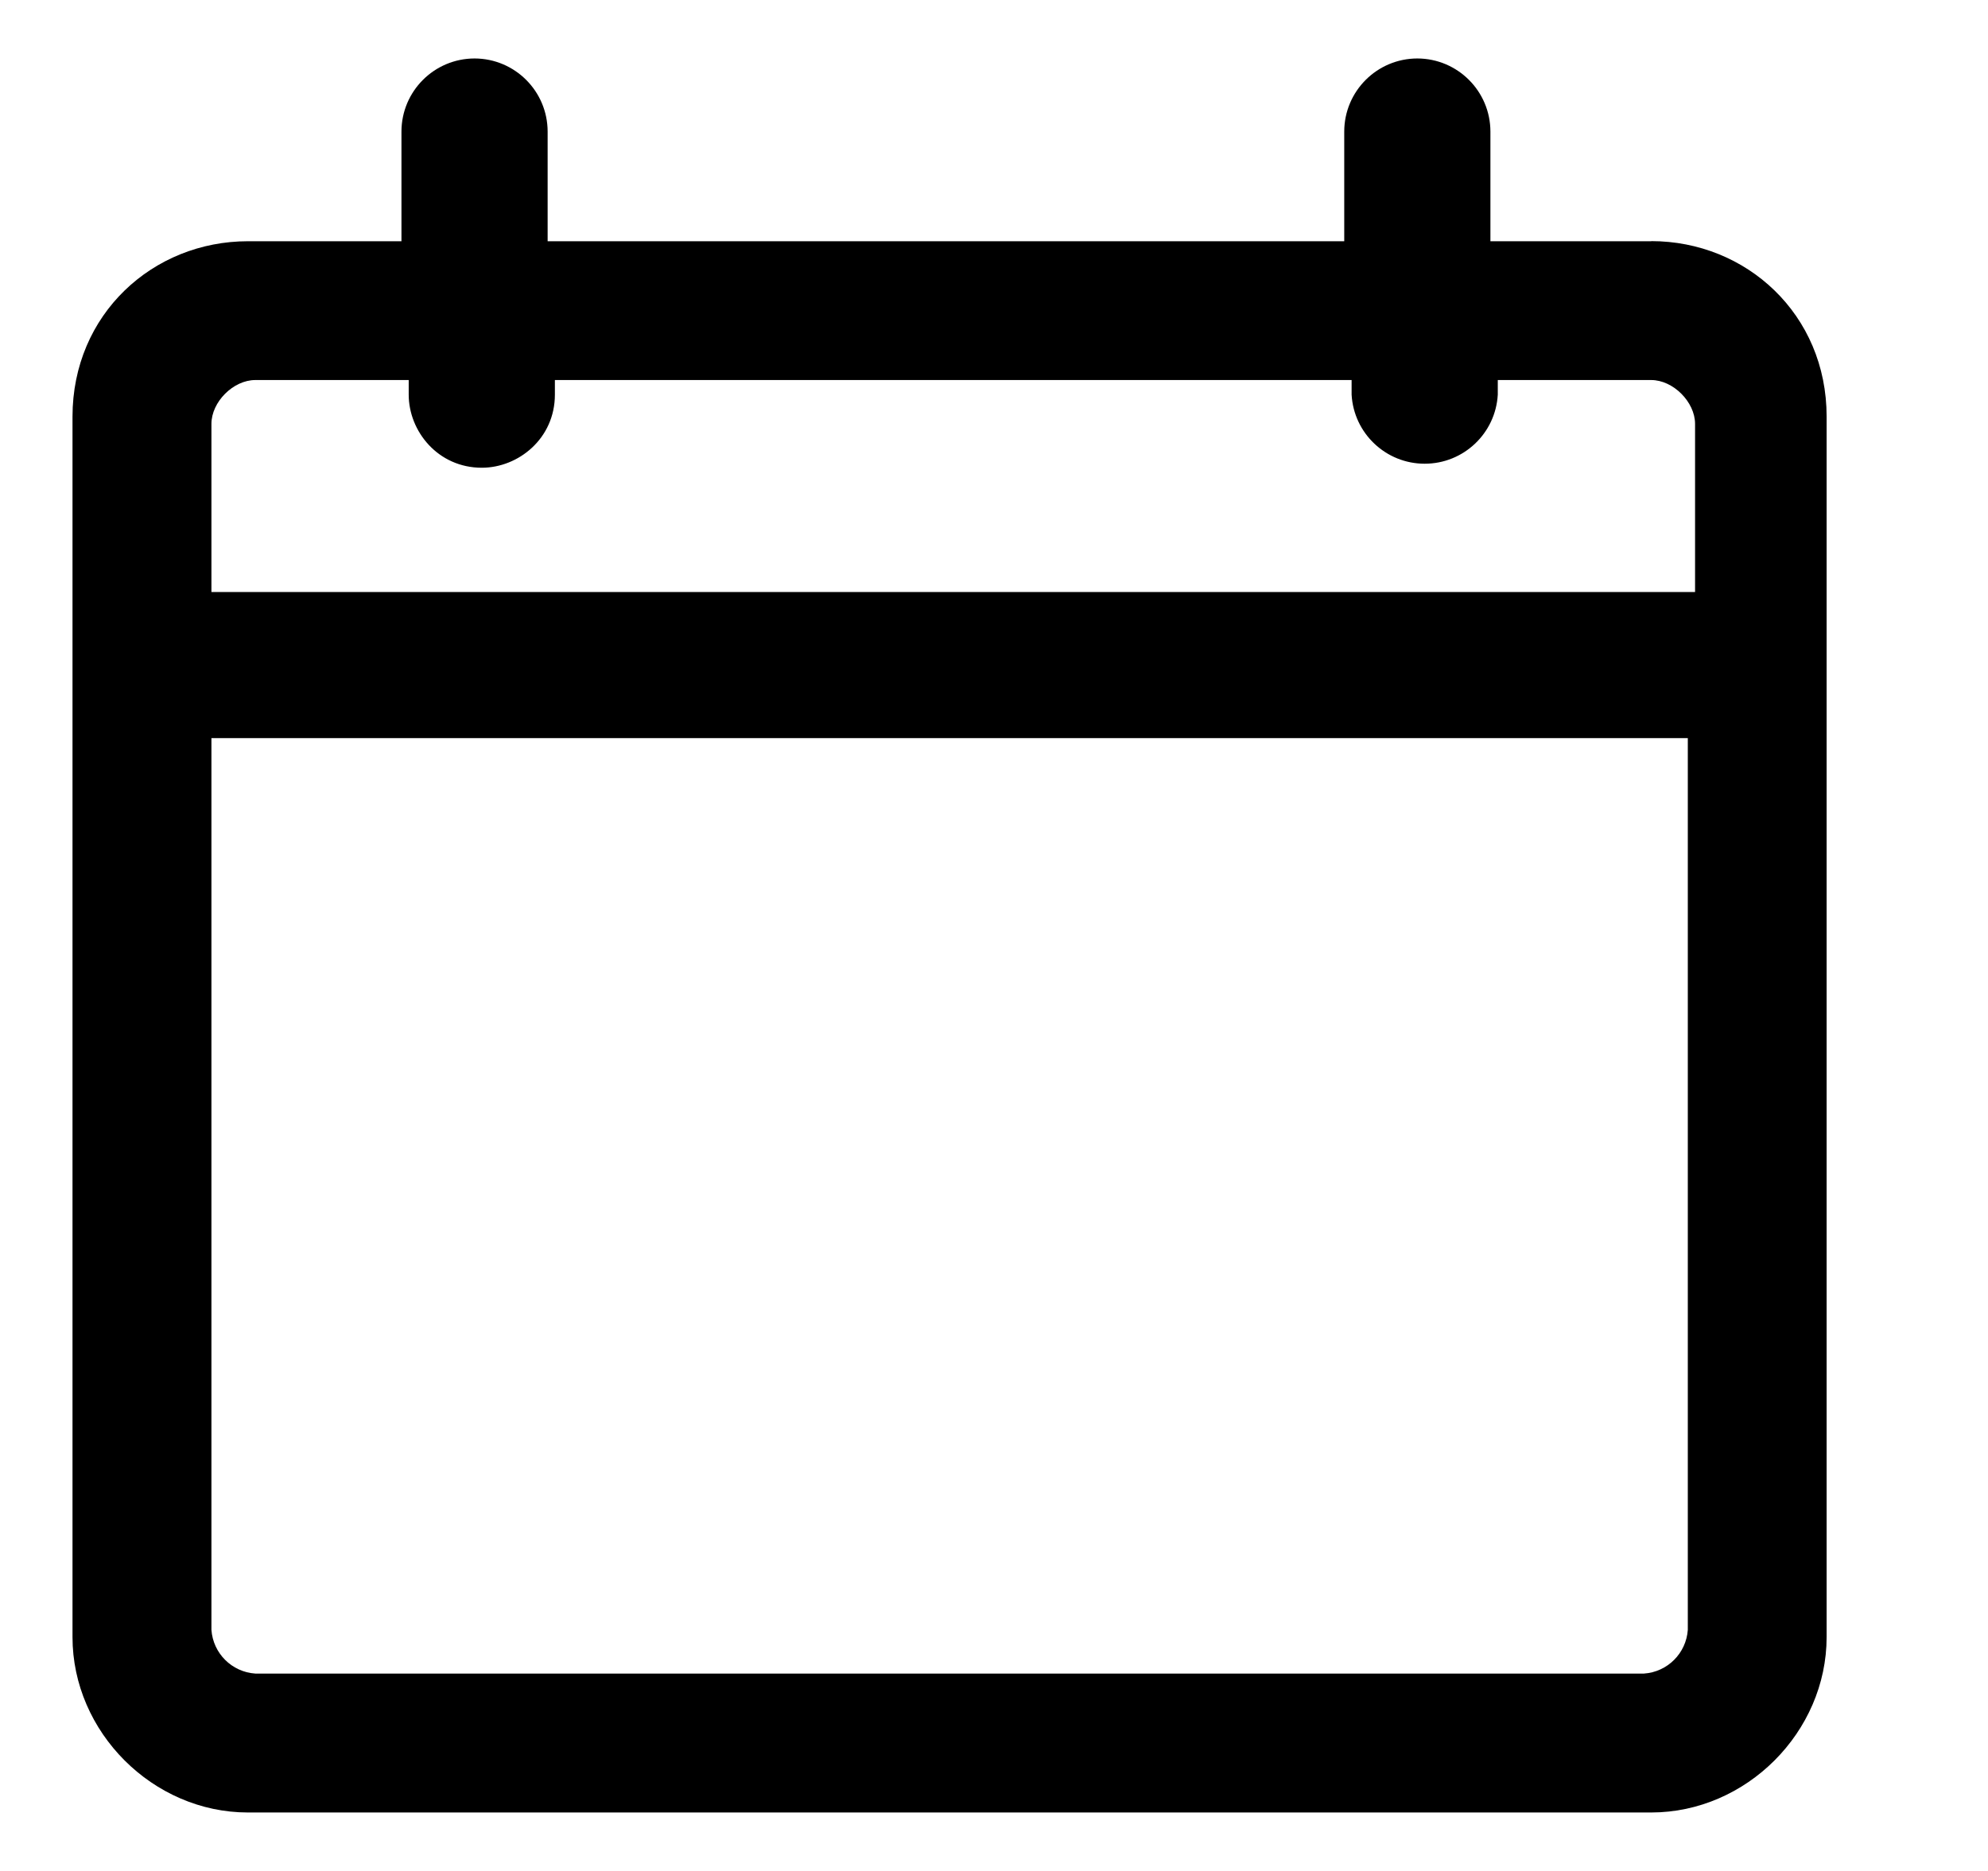
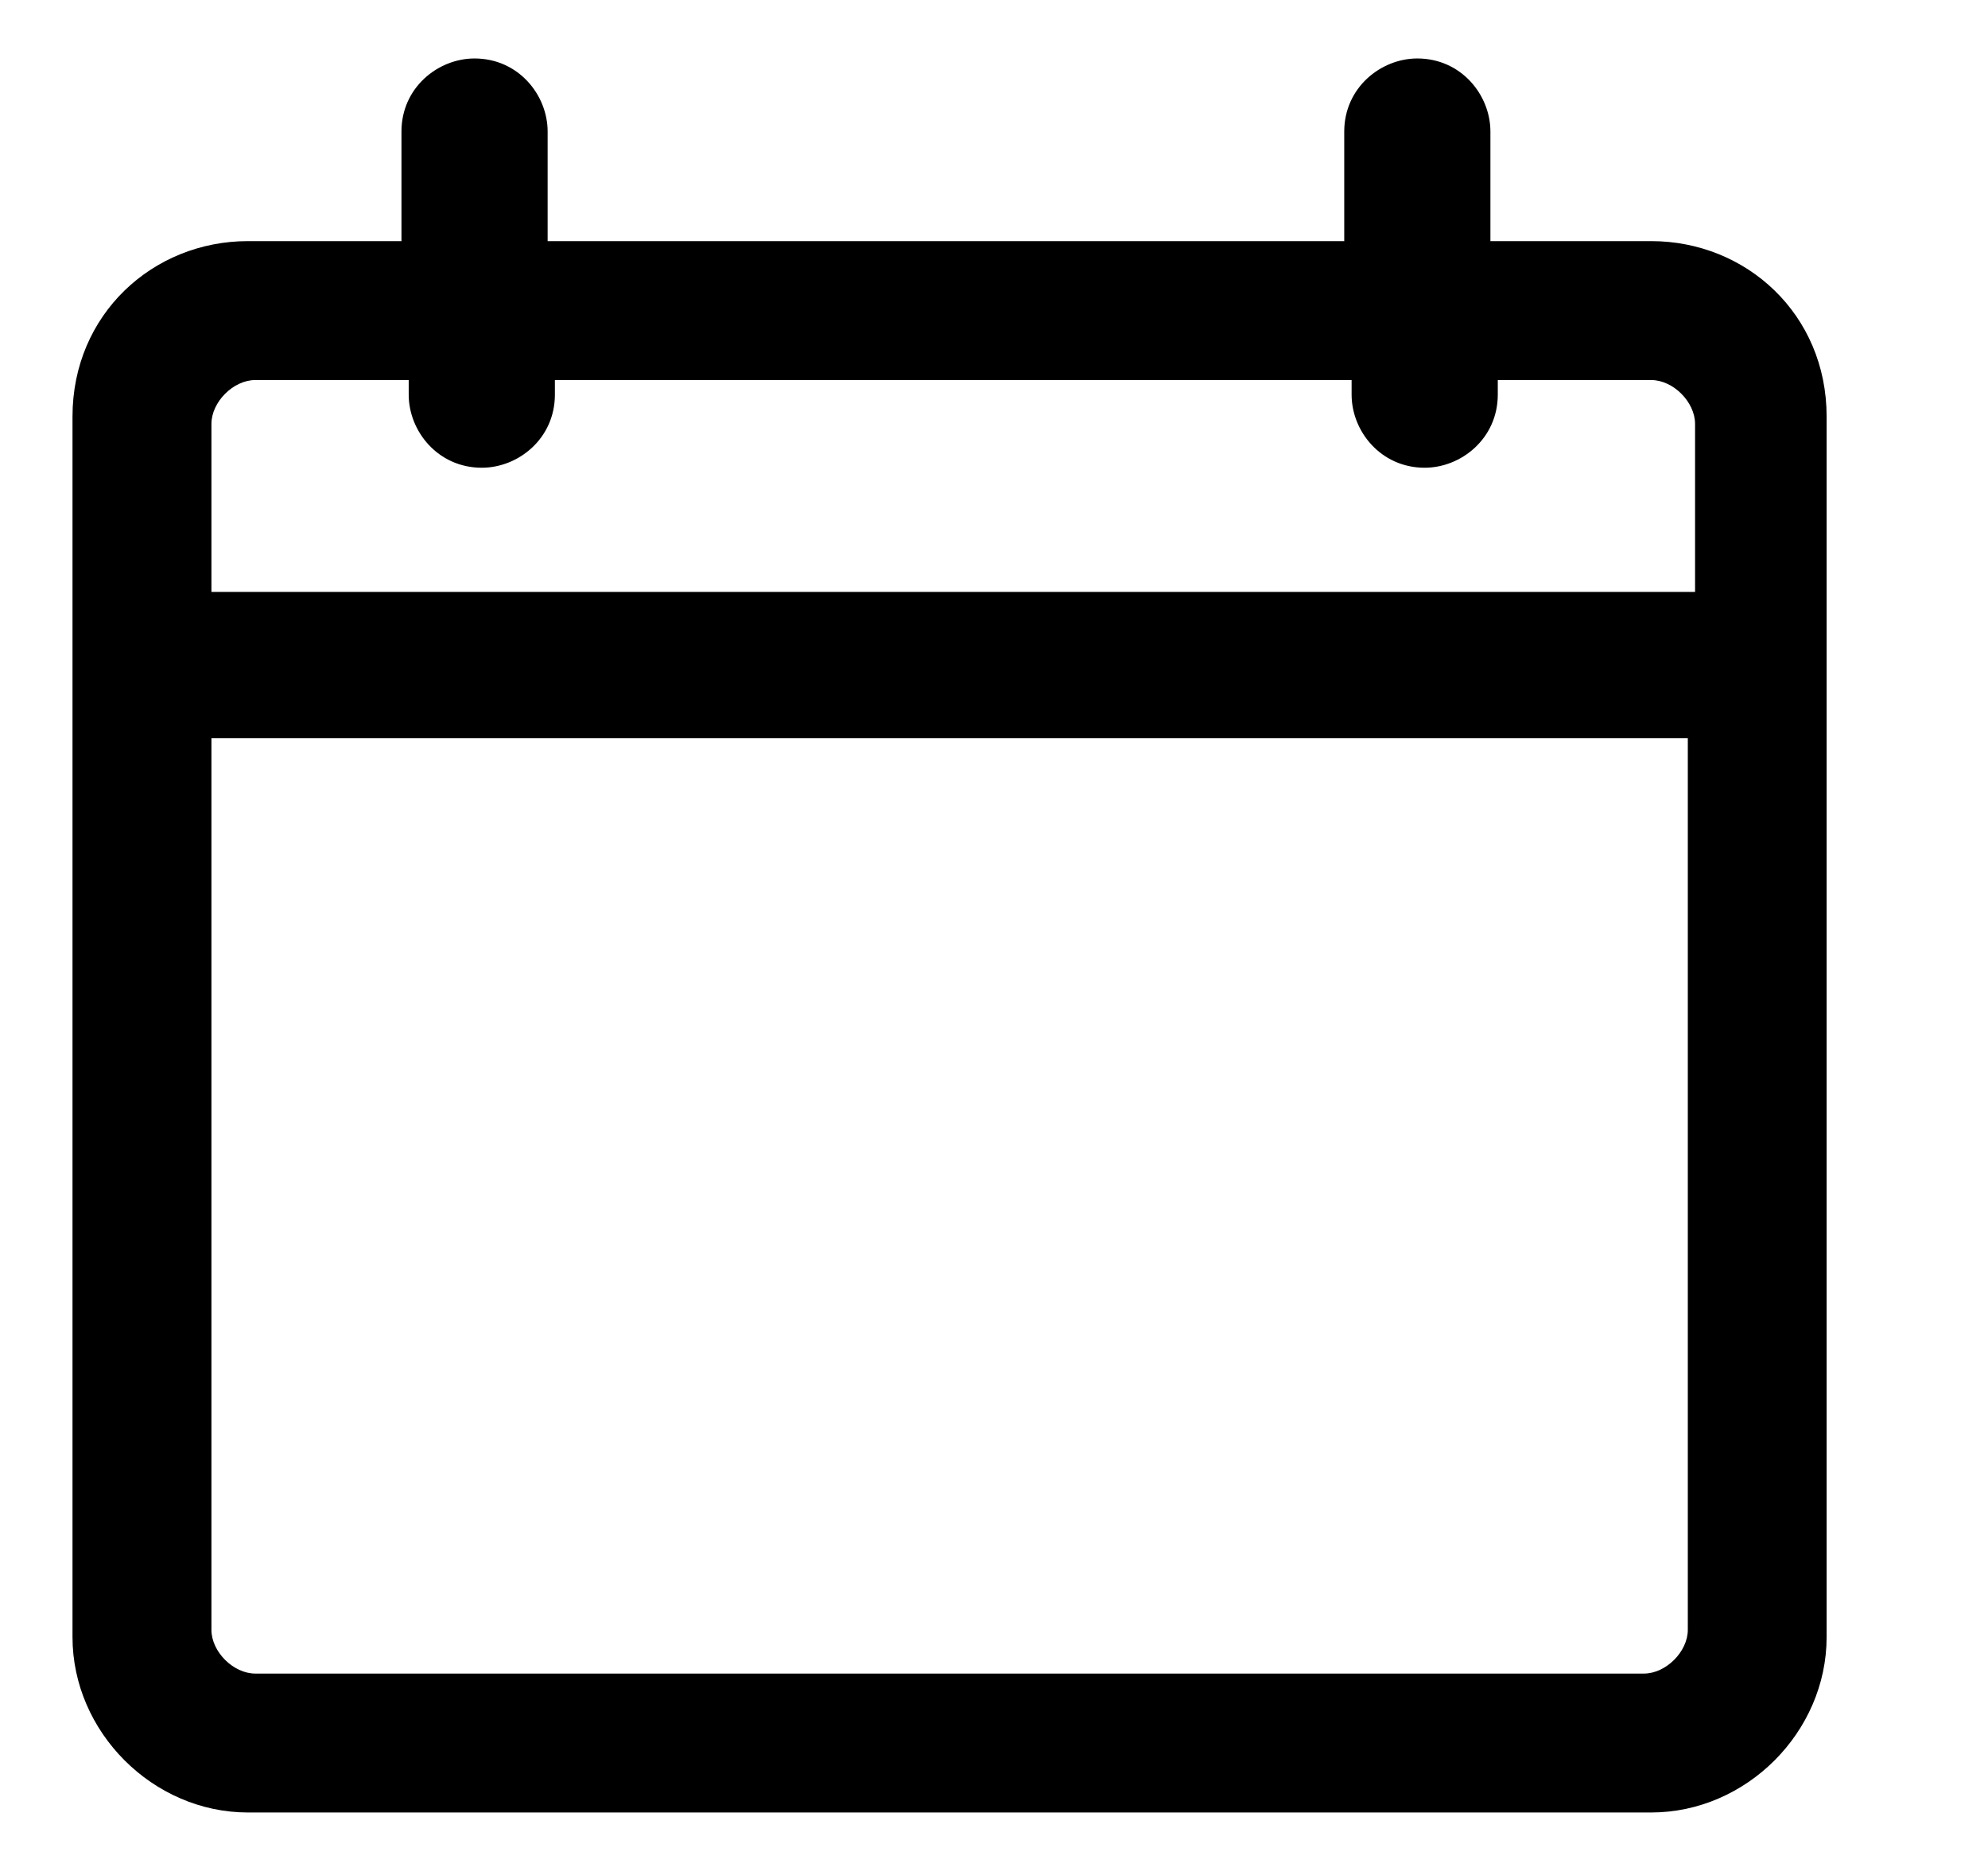
- <svg xmlns="http://www.w3.org/2000/svg" width="17" height="16" fill="none">
-   <path d="M14.12 2.063h-1.375v-.938A.626.626 0 0012.12.5a.626.626 0 00-.625.625v.938H4.683v-.938A.626.626 0 004.058.5a.626.626 0 00-.625.625v.938H2.12c-.812 0-1.5.624-1.5 1.5V14c0 .813.688 1.5 1.5 1.5h12c.813 0 1.5-.688 1.5-1.5V3.562c0-.874-.687-1.5-1.5-1.5zM4.12 4c.313 0 .625-.25.625-.625V3.25h6.813v.125a.626.626 0 001.25 0V3.25h1.312c.188 0 .375.188.375.375v1.438H1.808V3.625c0-.188.187-.375.375-.375h1.312v.125c0 .313.25.625.625.625zm10.313 9.938a.403.403 0 01-.375.374H2.183a.403.403 0 01-.375-.374V6.312h12.625v7.625z" fill="currentColor" />
+ <svg xmlns="http://www.w3.org/2000/svg" width="17" height="16" viewBox="0 0 17 16" fill="none">
+   <path d="M14.12 2.062H12.745V1.125C12.745 0.812 12.495 0.5 12.12 0.5C11.808 0.5 11.495 0.75 11.495 1.125V2.062H4.683V1.125C4.683 0.812 4.433 0.5 4.058 0.5C3.745 0.5 3.433 0.75 3.433 1.125V2.062H2.12C1.308 2.062 0.62 2.688 0.62 3.562V14C0.62 14.812 1.308 15.5 2.12 15.5H14.12C14.933 15.5 15.62 14.812 15.62 14V3.562C15.62 2.688 14.933 2.062 14.12 2.062ZM4.12 4C4.433 4 4.745 3.75 4.745 3.375V3.25H11.558V3.375C11.558 3.688 11.808 4 12.183 4C12.495 4 12.808 3.75 12.808 3.375V3.25H14.12C14.308 3.25 14.495 3.438 14.495 3.625V5.062H1.808V3.625C1.808 3.438 1.995 3.25 2.183 3.25H3.495V3.375C3.495 3.688 3.745 4 4.12 4ZM14.433 13.938C14.433 14.125 14.245 14.312 14.058 14.312H2.183C1.995 14.312 1.808 14.125 1.808 13.938V9.375V6.312H14.433V13.938Z" fill="currentColor" />
</svg>
